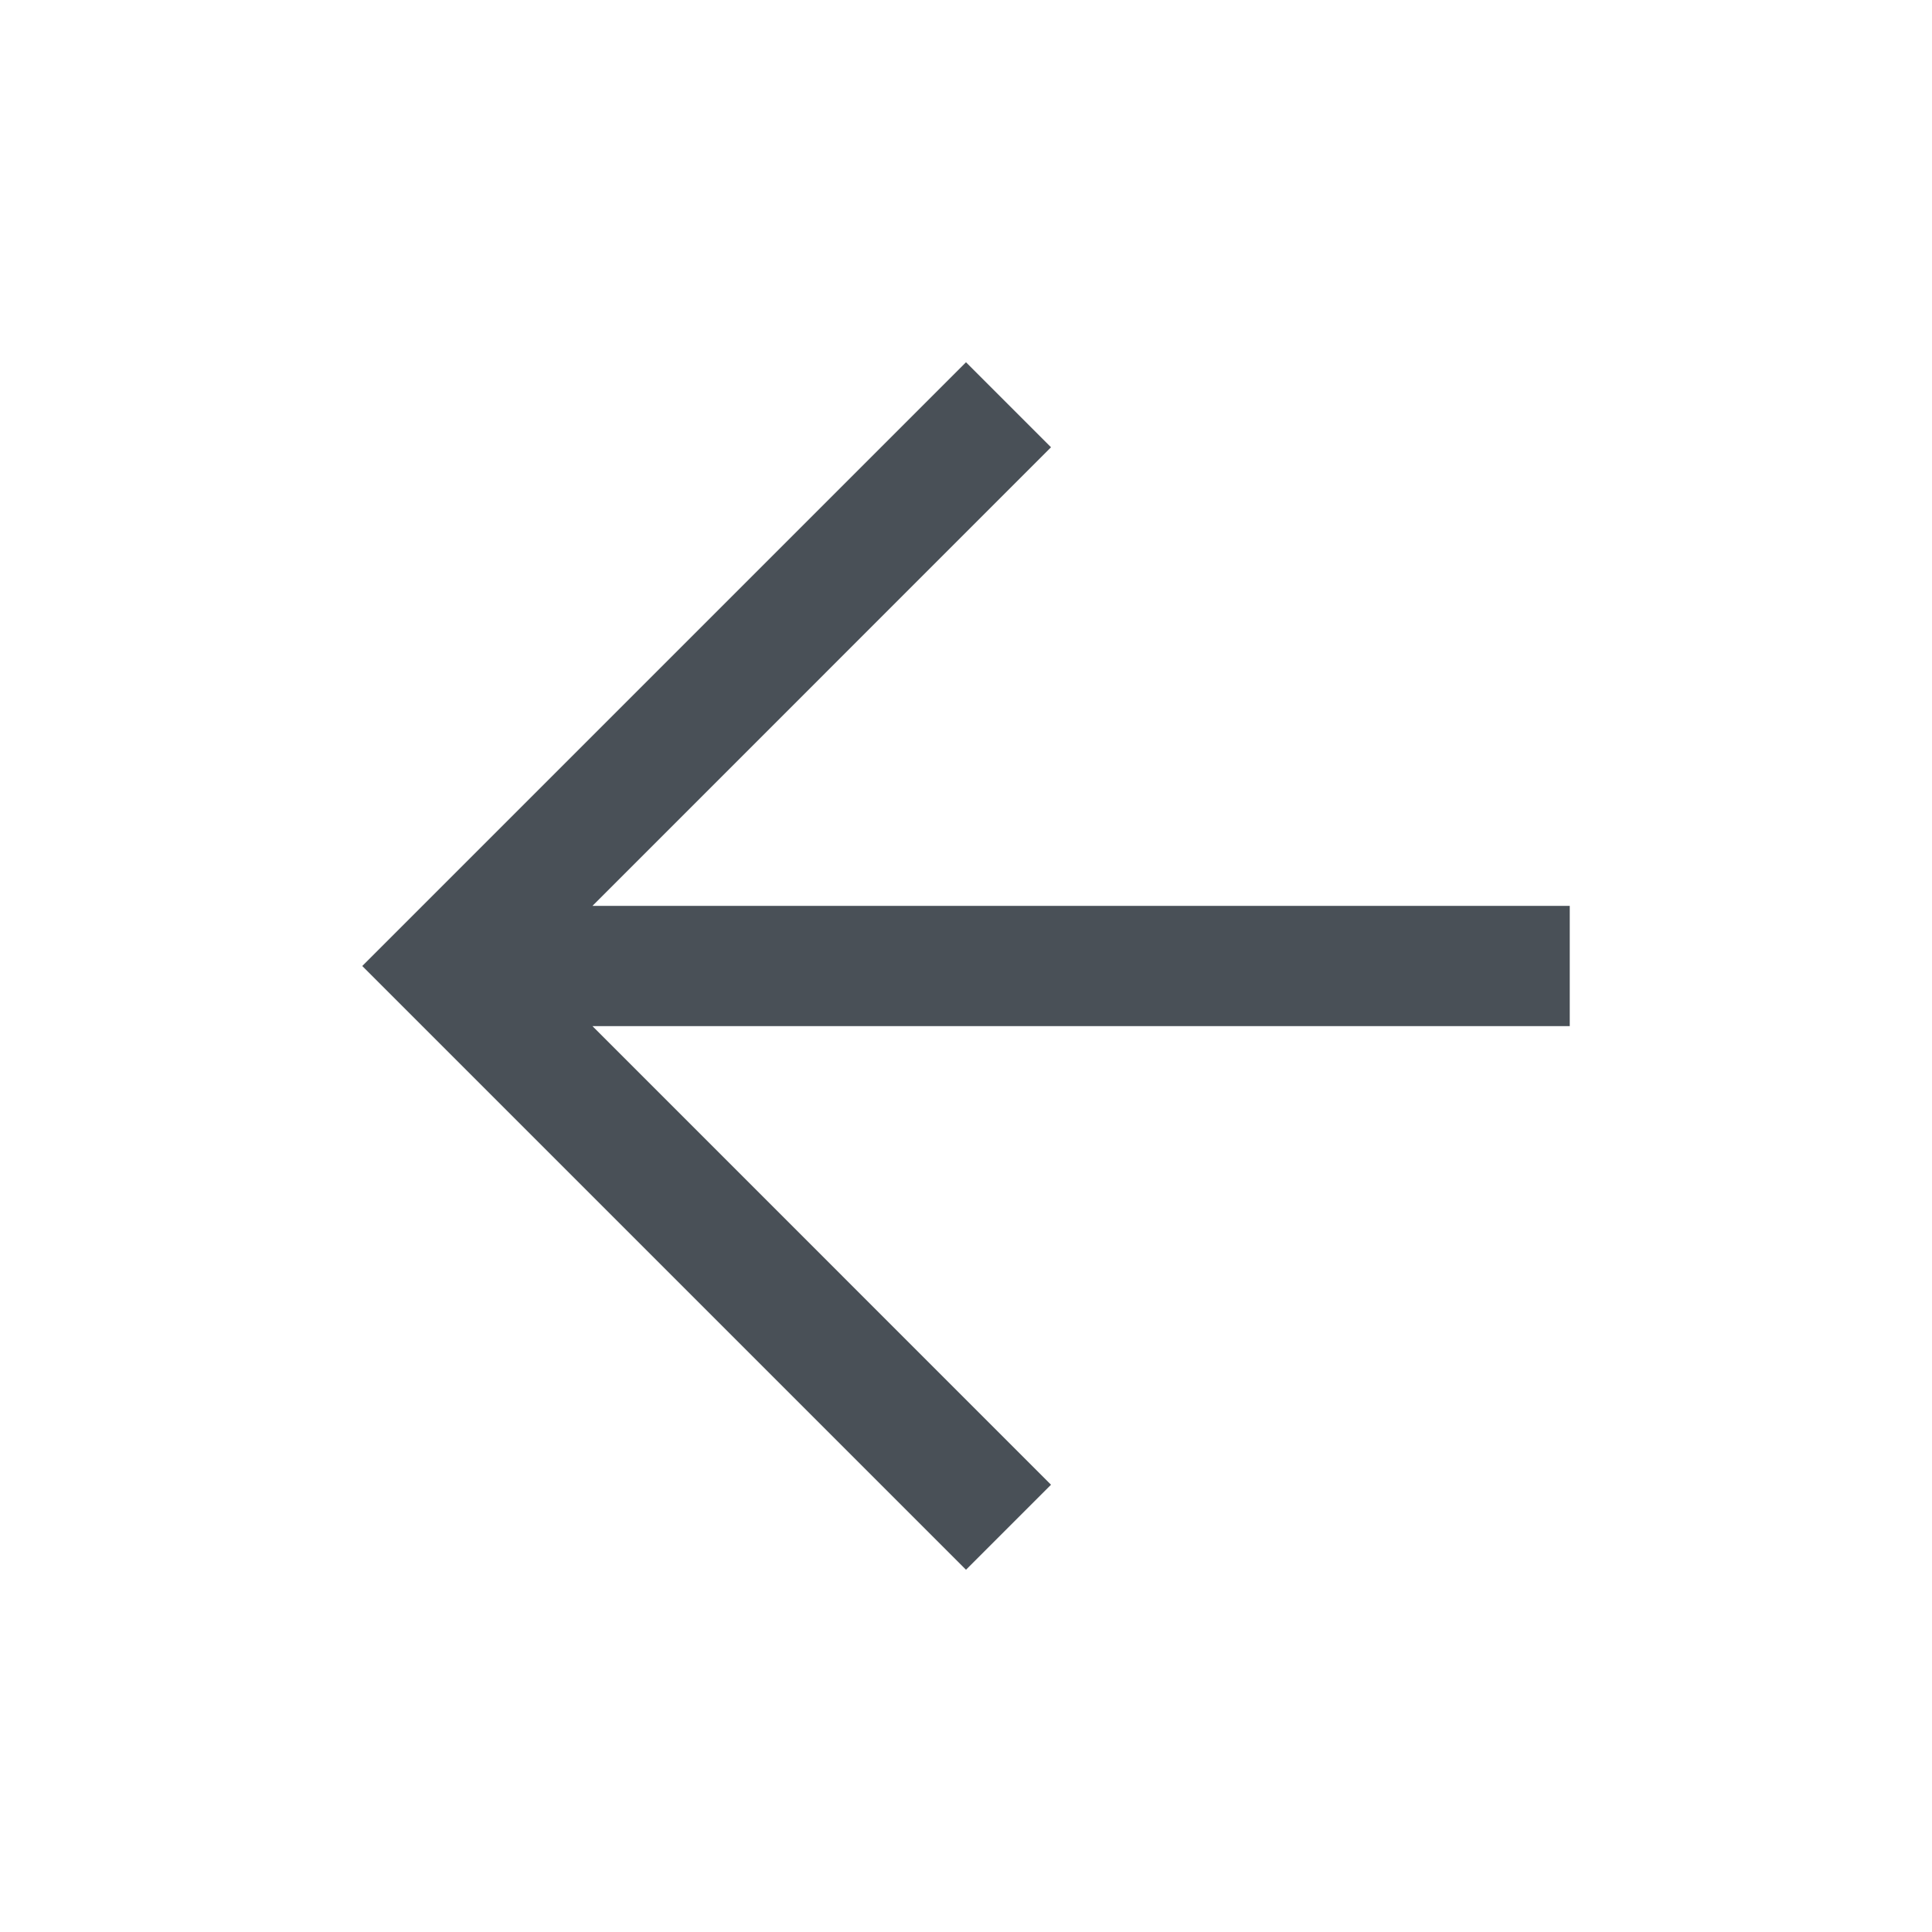
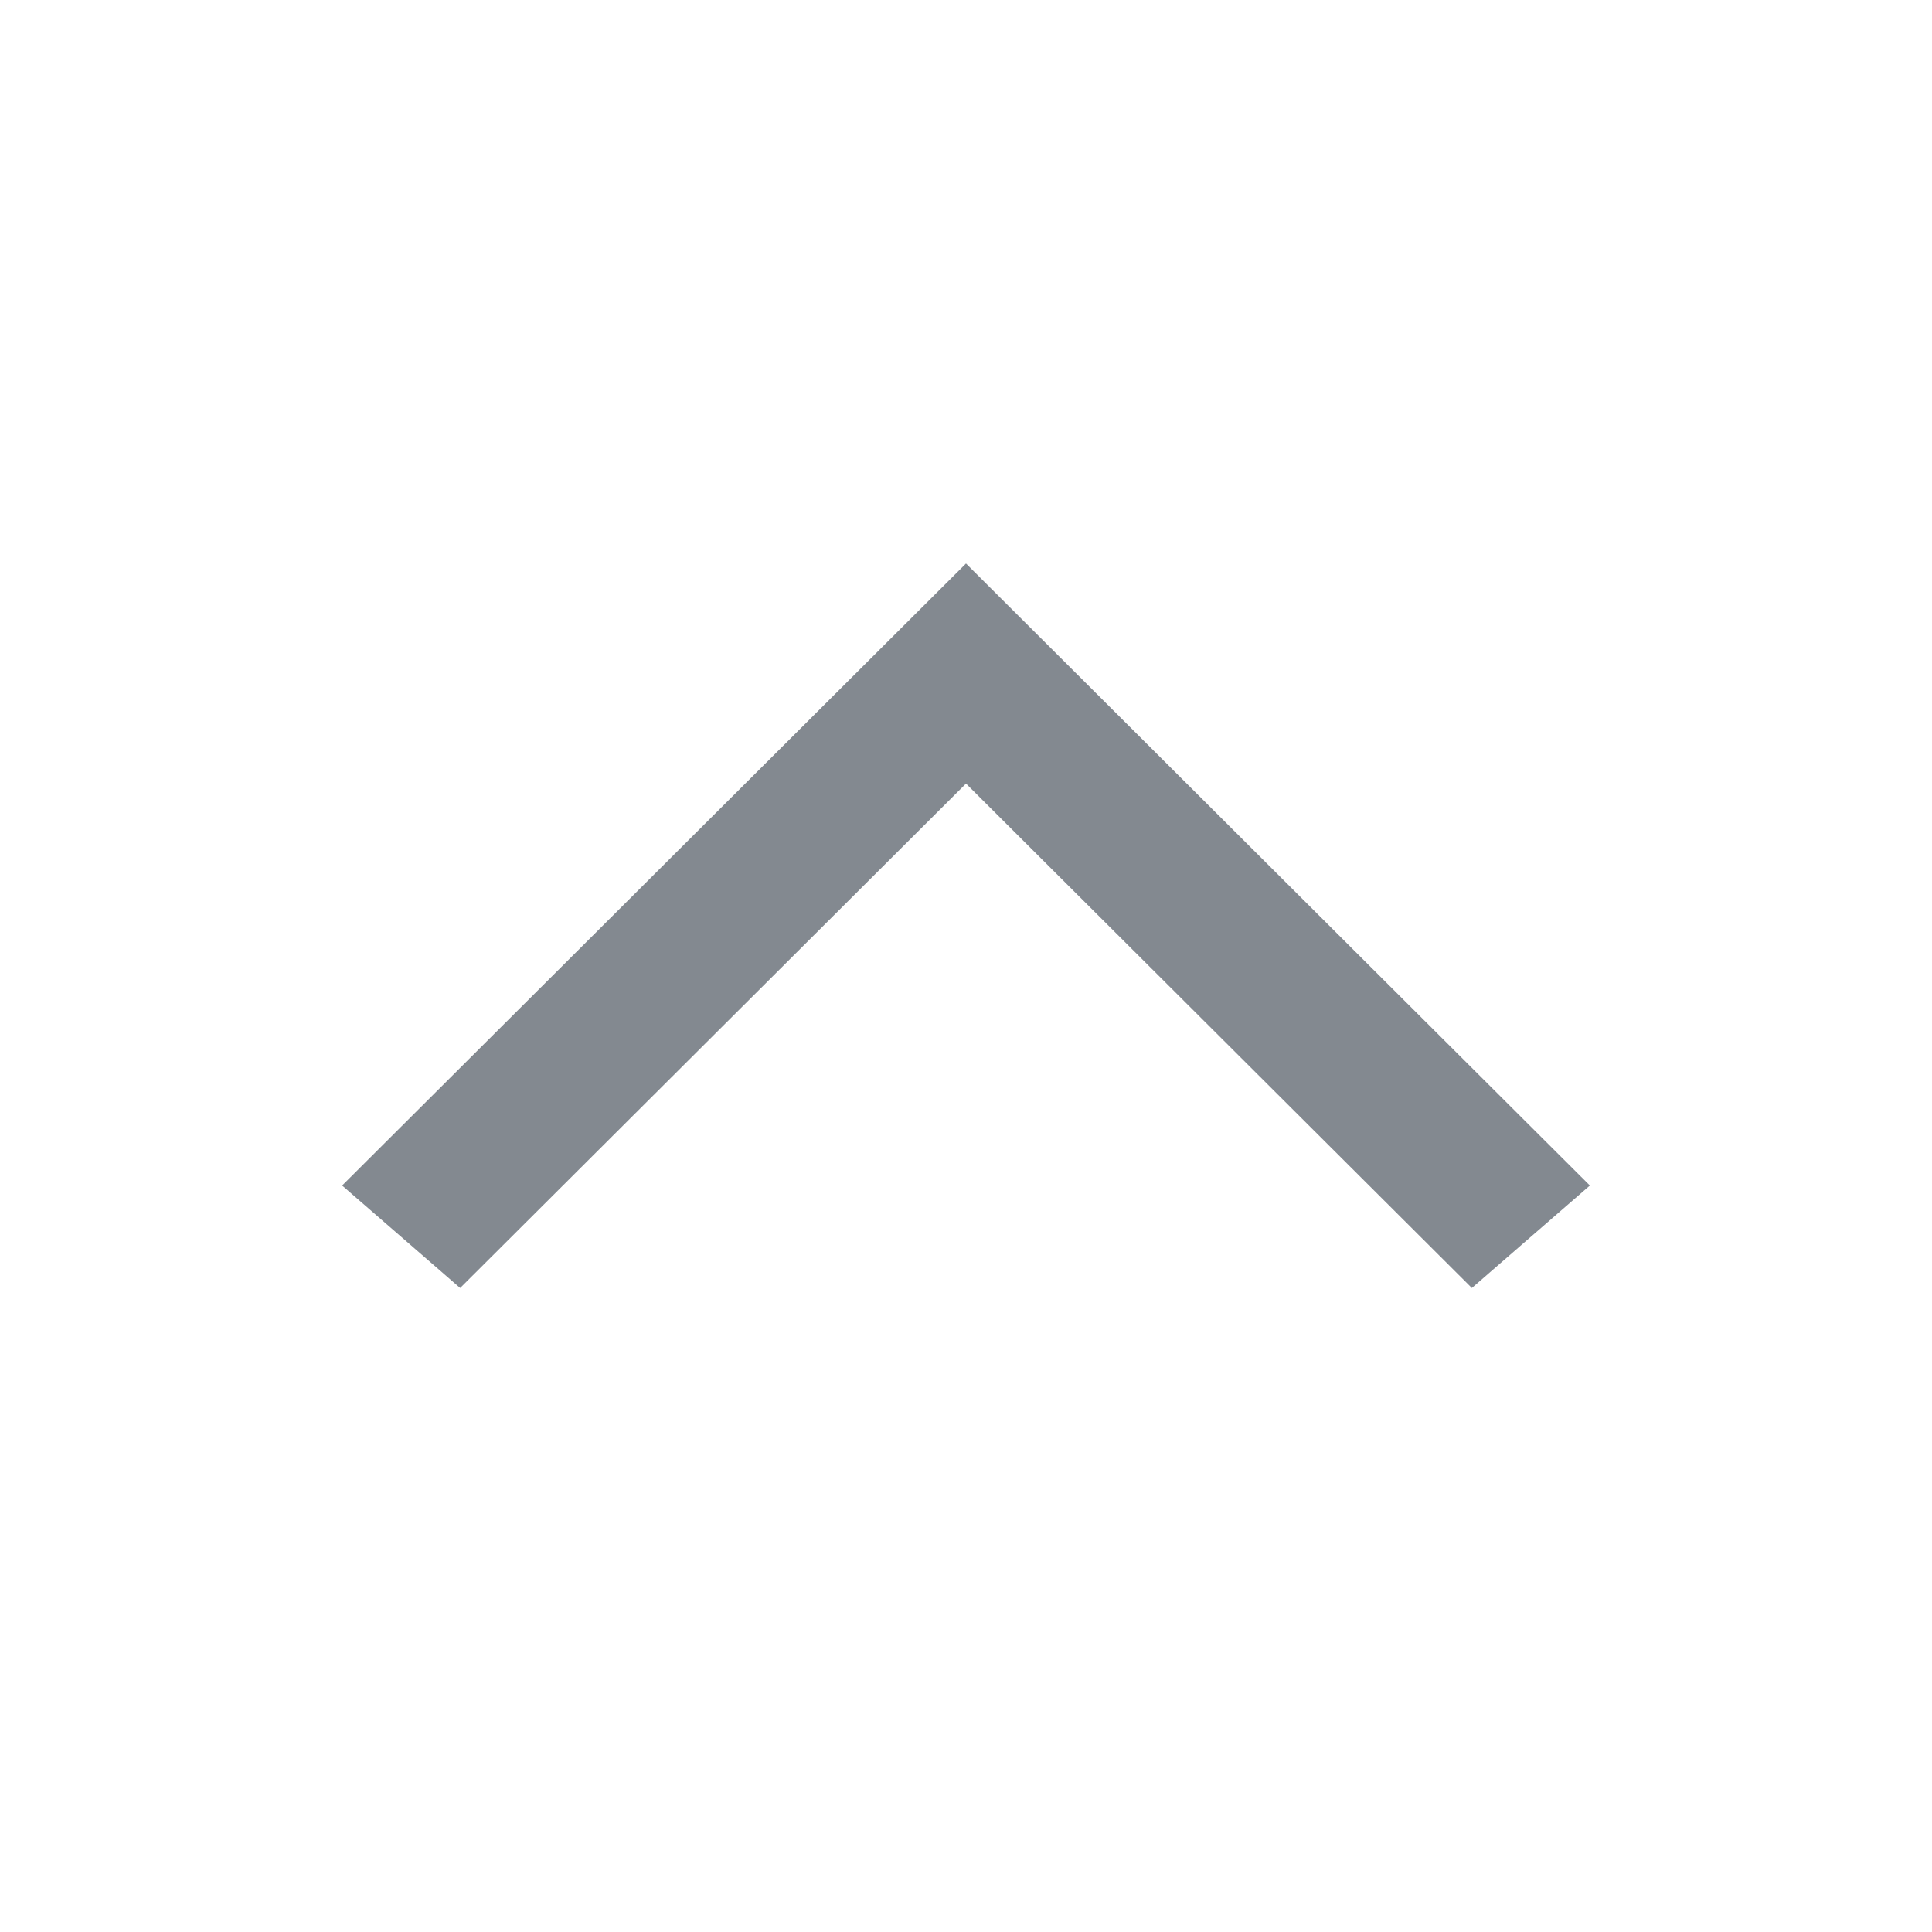
- <svg xmlns="http://www.w3.org/2000/svg" width="24" height="24" viewBox="0 0 24 24" fill="none">
-   <path fill-rule="evenodd" clip-rule="evenodd" d="M7.36 12.747L13.056 18.444L12 19.5L4.5 12L12 4.5L13.056 5.556L7.36 11.253L19.5 11.253V12.747L7.36 12.747Z" fill="#495057" />
+ <svg xmlns="http://www.w3.org/2000/svg" width="24" height="24" viewBox="0 0 24 24" fill="#838990">
+   <path fill-rule="evenodd" clip-rule="evenodd" d="M12 7L19.75 14.727L18.284 16L12 9.734L5.716 16L4.25 14.727L12 7Z" />
</svg>
